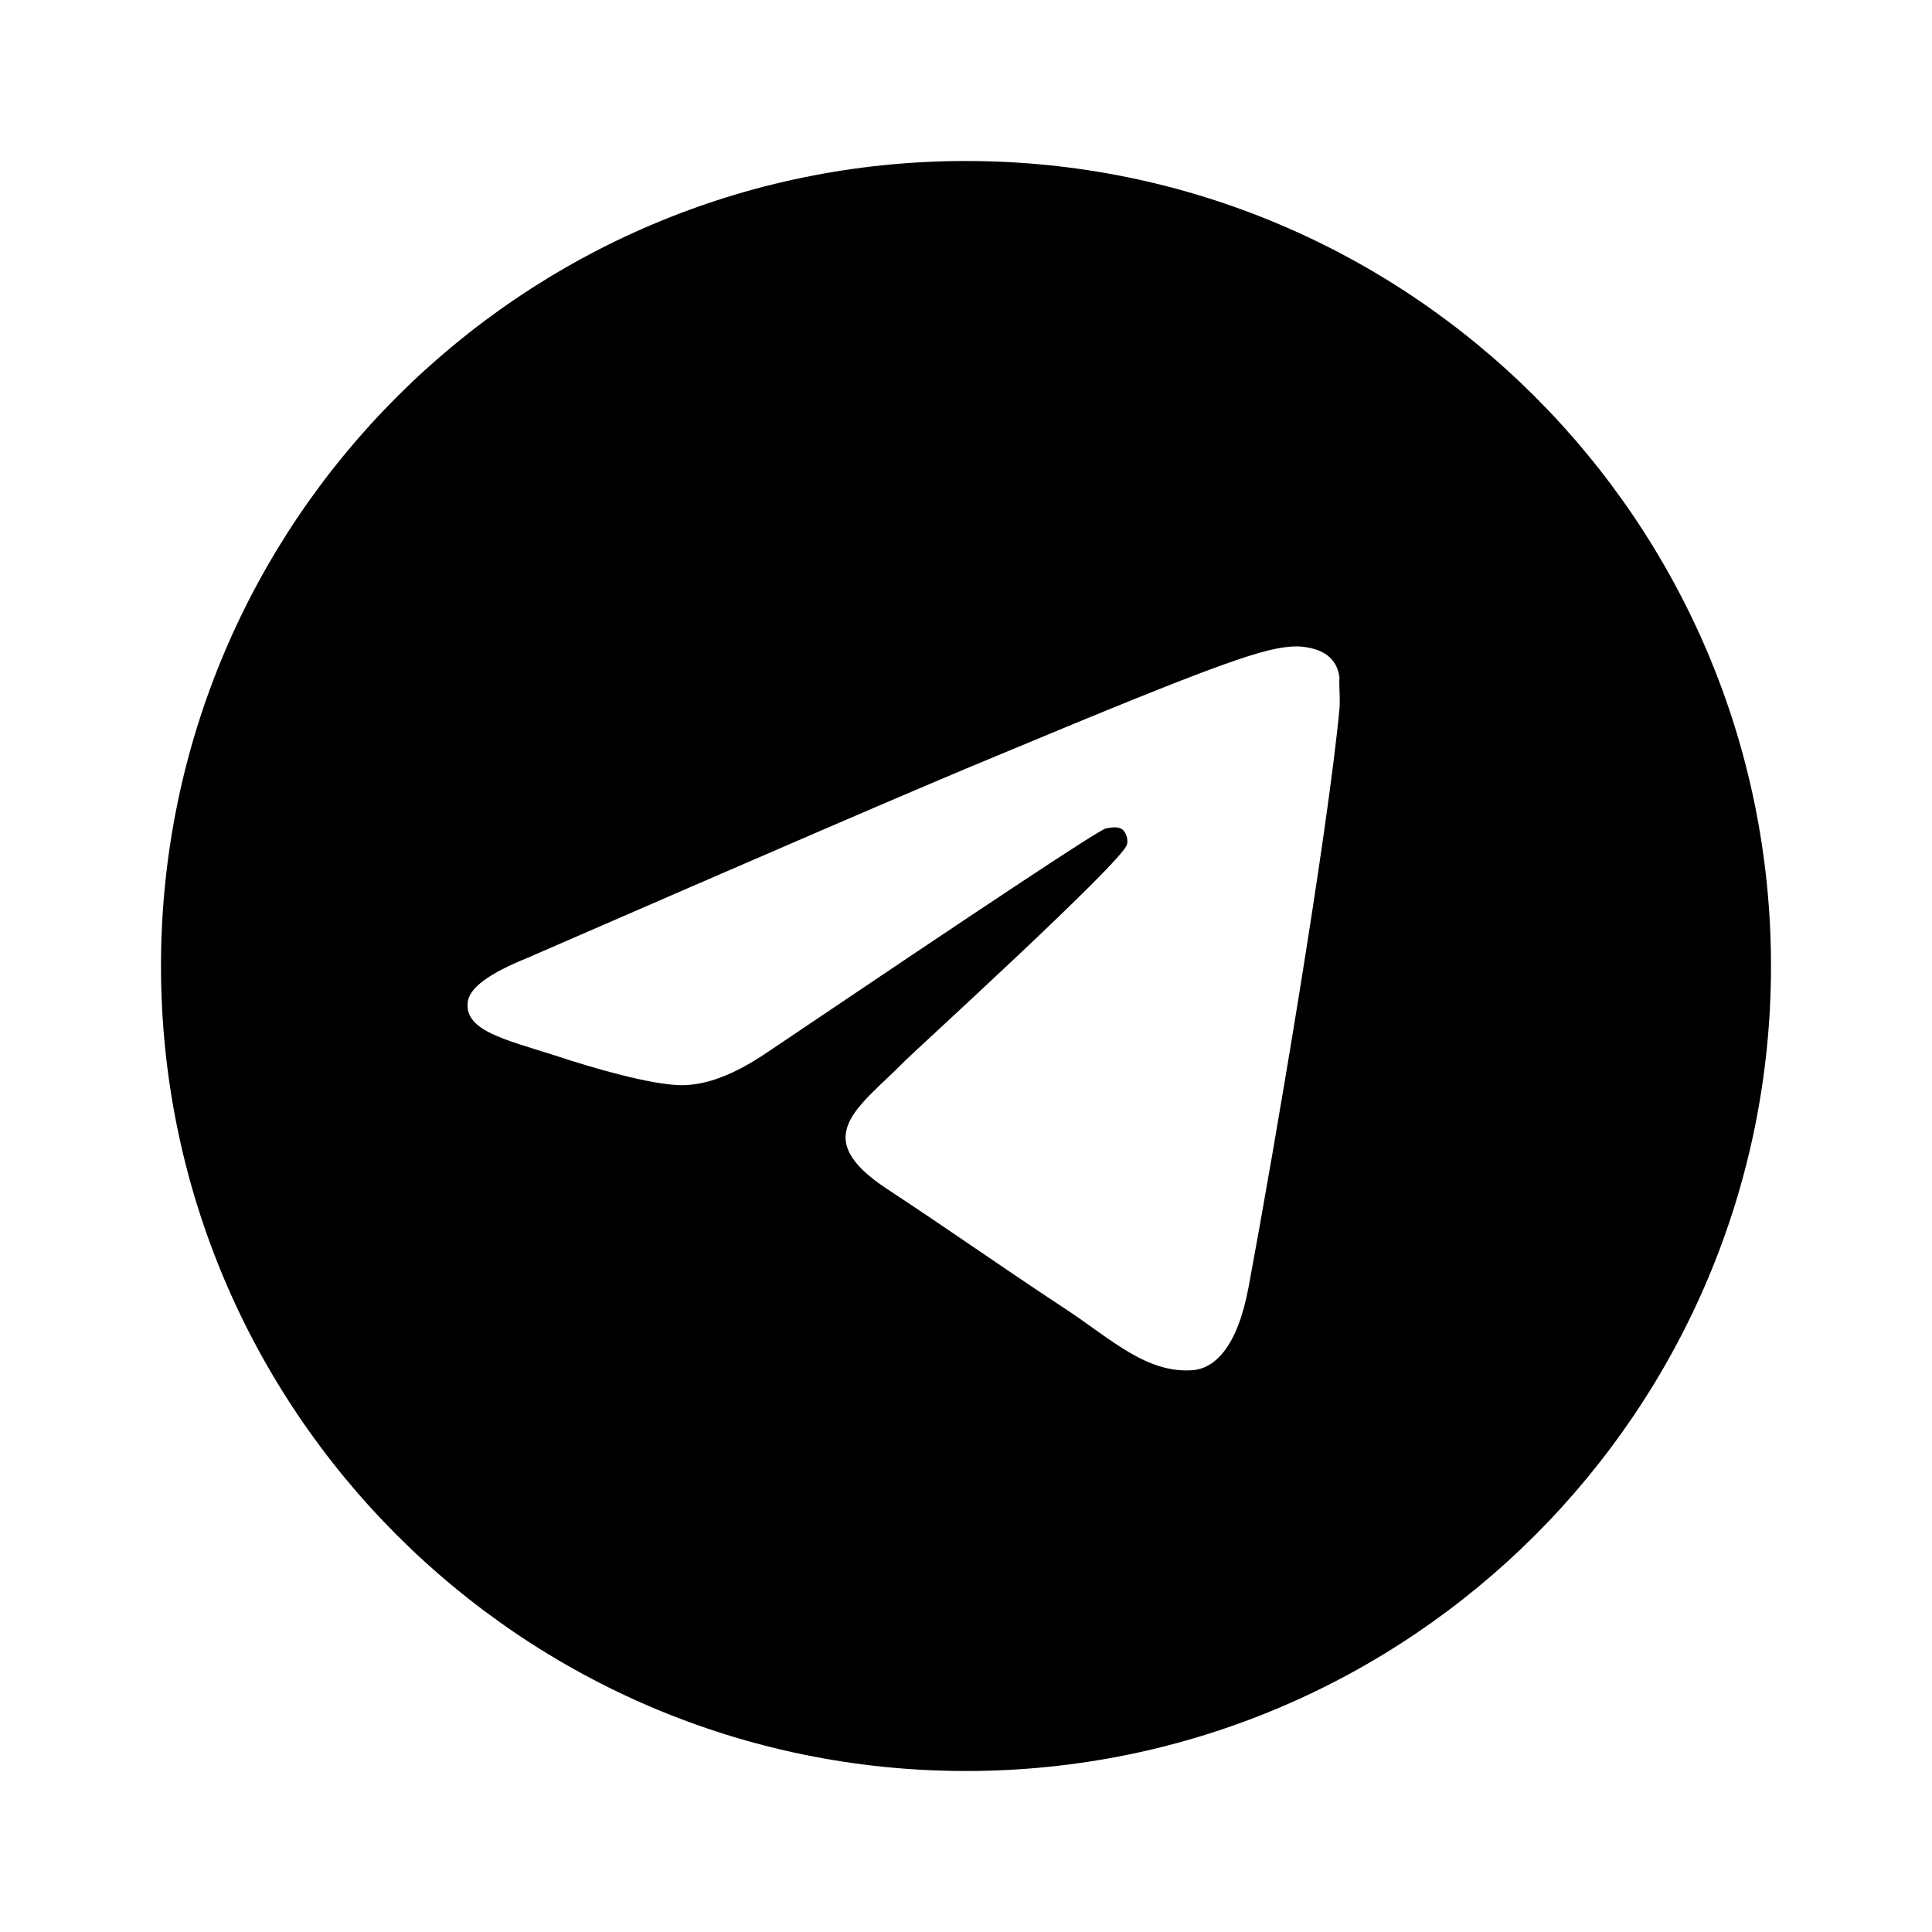
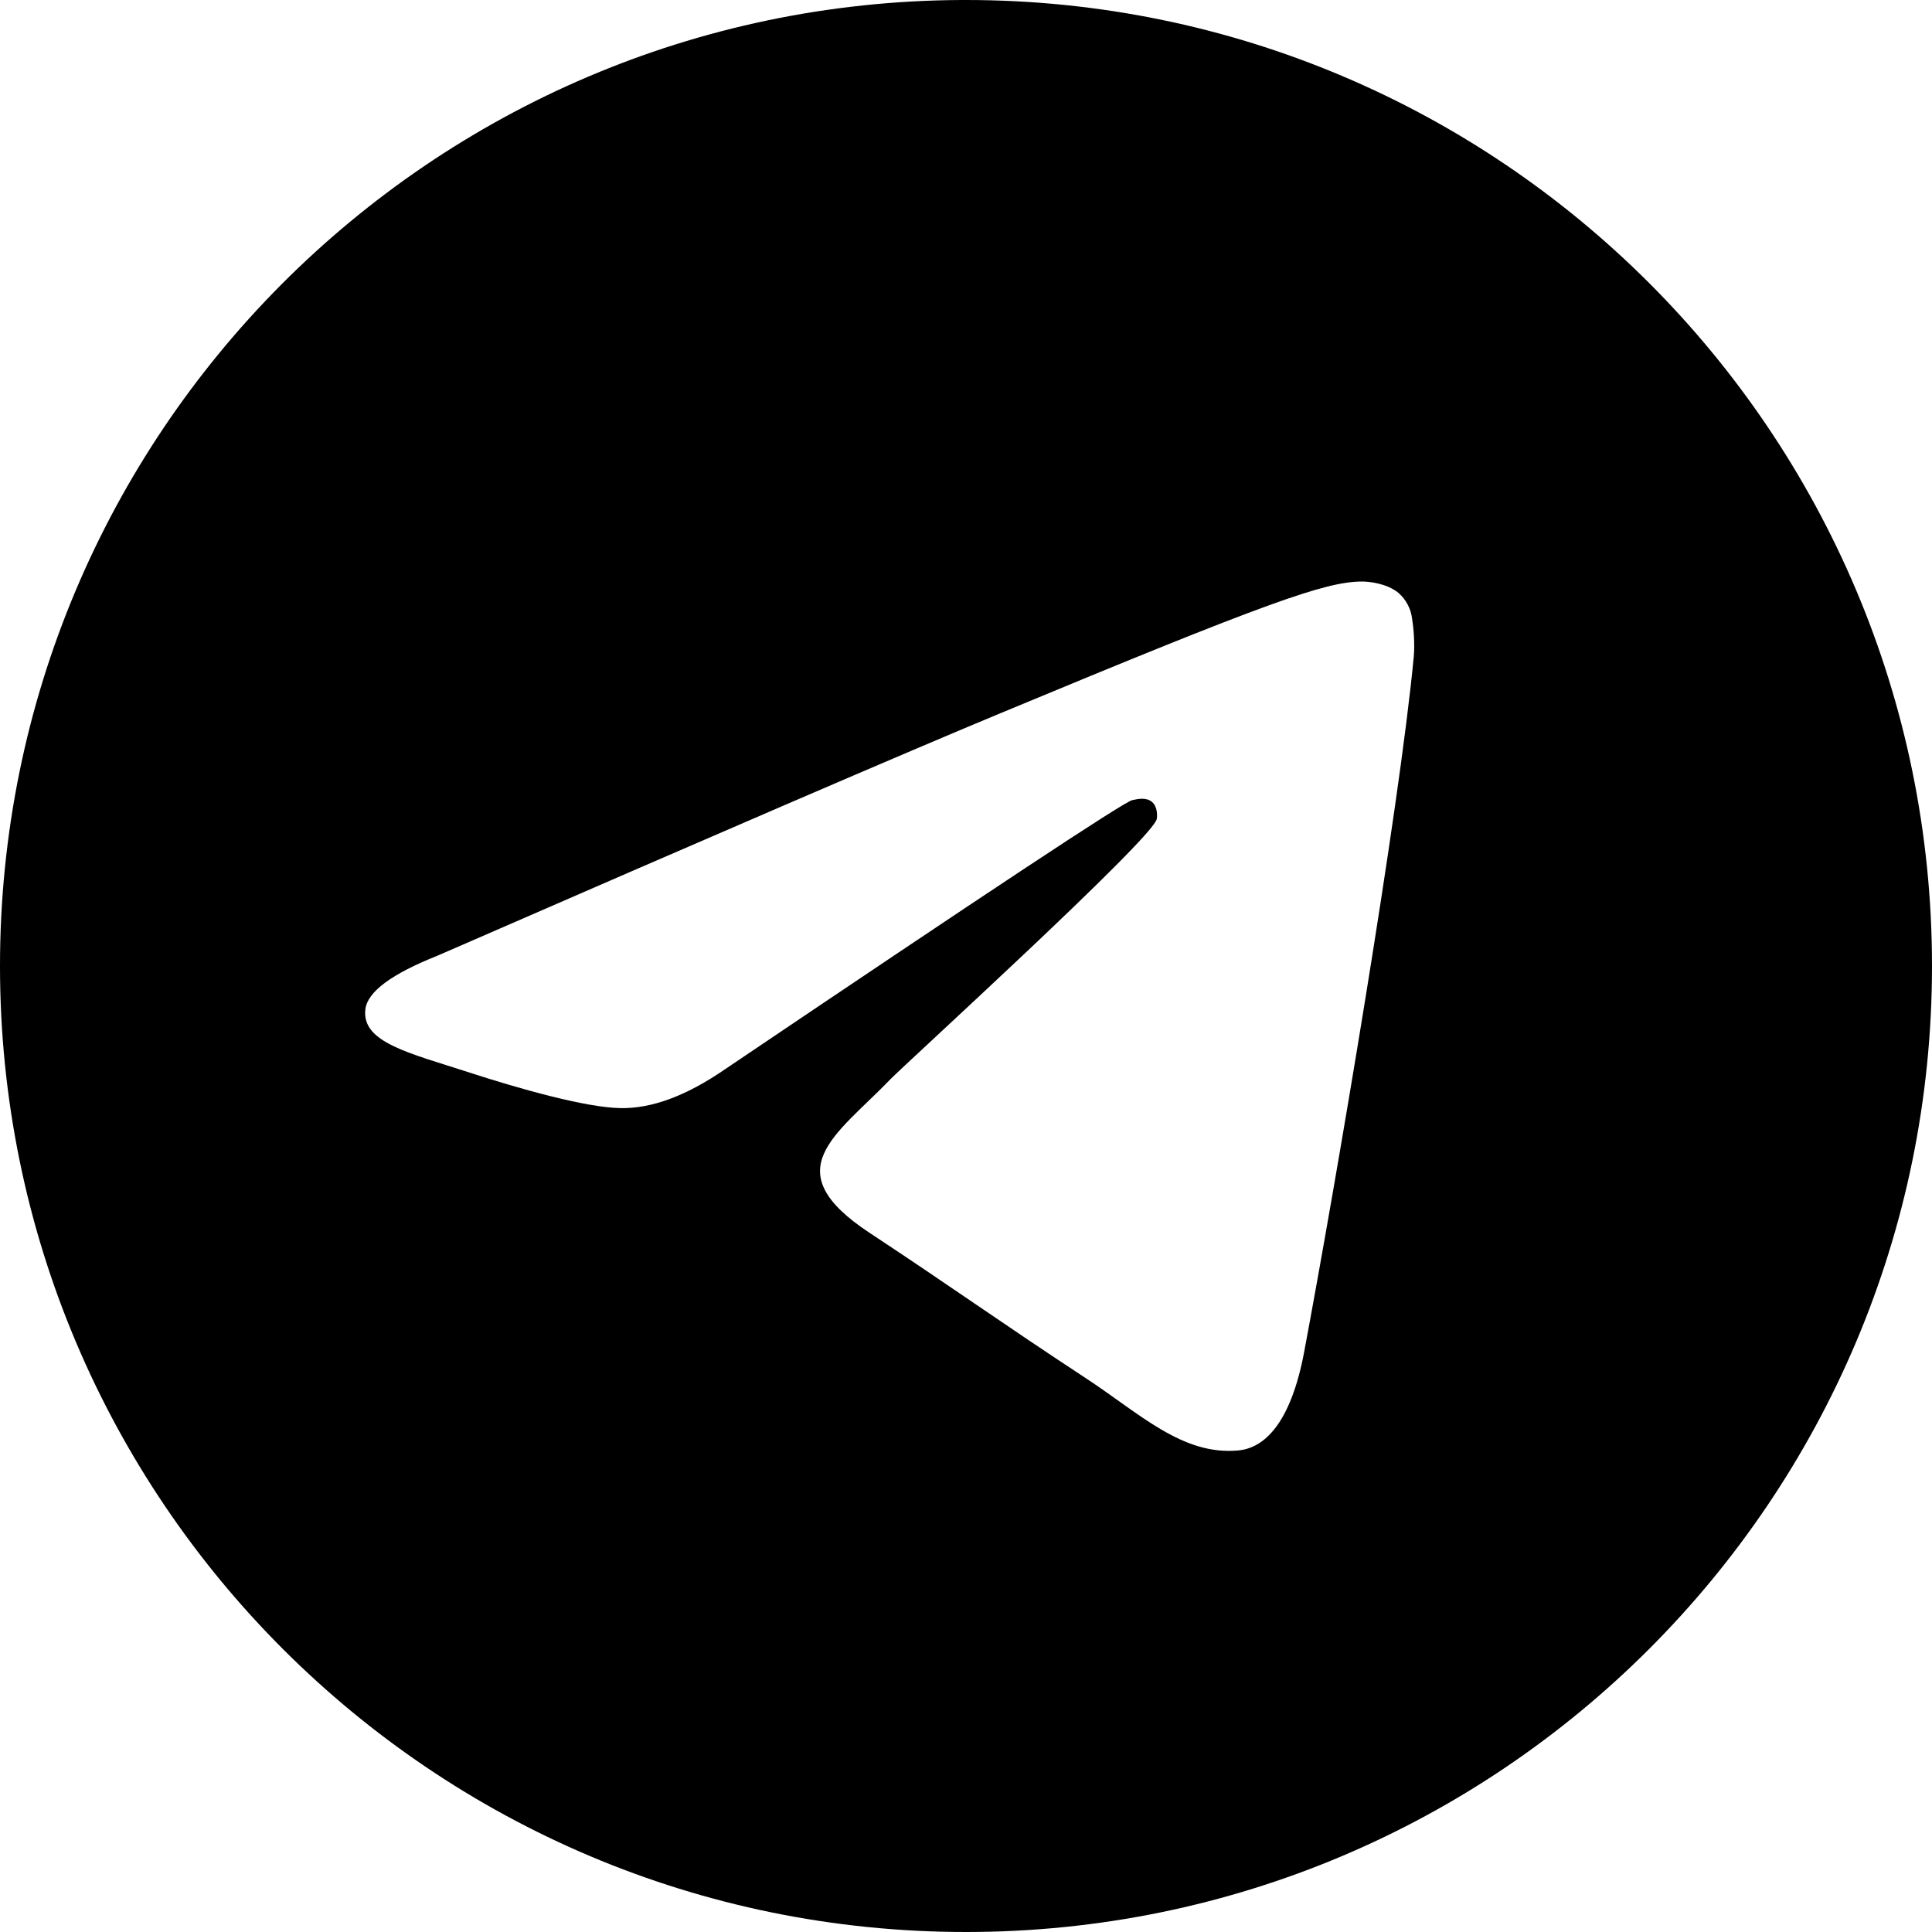
<svg xmlns="http://www.w3.org/2000/svg" viewBox="0 0 24 24" fill="#000000">
-   <path d="M12 2C6.48 2 2 6.48 2 12s4.48 10 10 10 10-4.48 10-10S17.52 2 12 2m4.64 6.8c-.15 1.58-.8 5.42-1.13 7.19-.14.75-.42 1-.68 1.03-.58.05-1.02-.38-1.58-.75-.88-.58-1.38-.94-2.23-1.5-.99-.65-.35-1.01.22-1.59.15-.15 2.71-2.48 2.76-2.69a.2.2 0 0 0-.05-.18c-.06-.05-.14-.03-.21-.02-.09.02-1.49.95-4.22 2.79-.4.27-.76.41-1.08.4-.36-.01-1.04-.2-1.55-.37-.63-.2-1.12-.31-1.08-.66.02-.18.27-.36.74-.55 2.92-1.27 4.86-2.11 5.83-2.51 2.78-1.16 3.35-1.36 3.73-1.36.08 0 .27.02.39.12.1.08.13.19.14.27-.01.06.01.24 0 .38z" />
+   <path d="M11.944 0A12 12 0 0 0 0 12a12 12 0 0 0 12 12 12 12 0 0 0 12-12A12 12 0 0 0 12 0a12 12 0 0 0-.056 0zm4.962 7.224c.1-.002.321.023.465.14a.506.506 0 0 1 .171.325c.016.093.036.306.02.472-.18 1.898-.962 6.502-1.36 8.627-.168.9-.499 1.201-.82 1.23-.696.065-1.225-.46-1.9-.902-1.056-.693-1.653-1.124-2.678-1.8-1.185-.78-.417-1.21.258-1.91.177-.184 3.247-2.977 3.307-3.23.007-.032.014-.15-.056-.212s-.174-.041-.249-.024c-.106.024-1.793 1.14-5.061 3.345-.48.33-.913.49-1.302.48-.428-.008-1.252-.241-1.865-.44-.752-.245-1.349-.374-1.297-.789.027-.216.325-.437.893-.663 3.498-1.524 5.83-2.529 6.998-3.014 3.332-1.386 4.025-1.627 4.476-1.635z" />
</svg>
